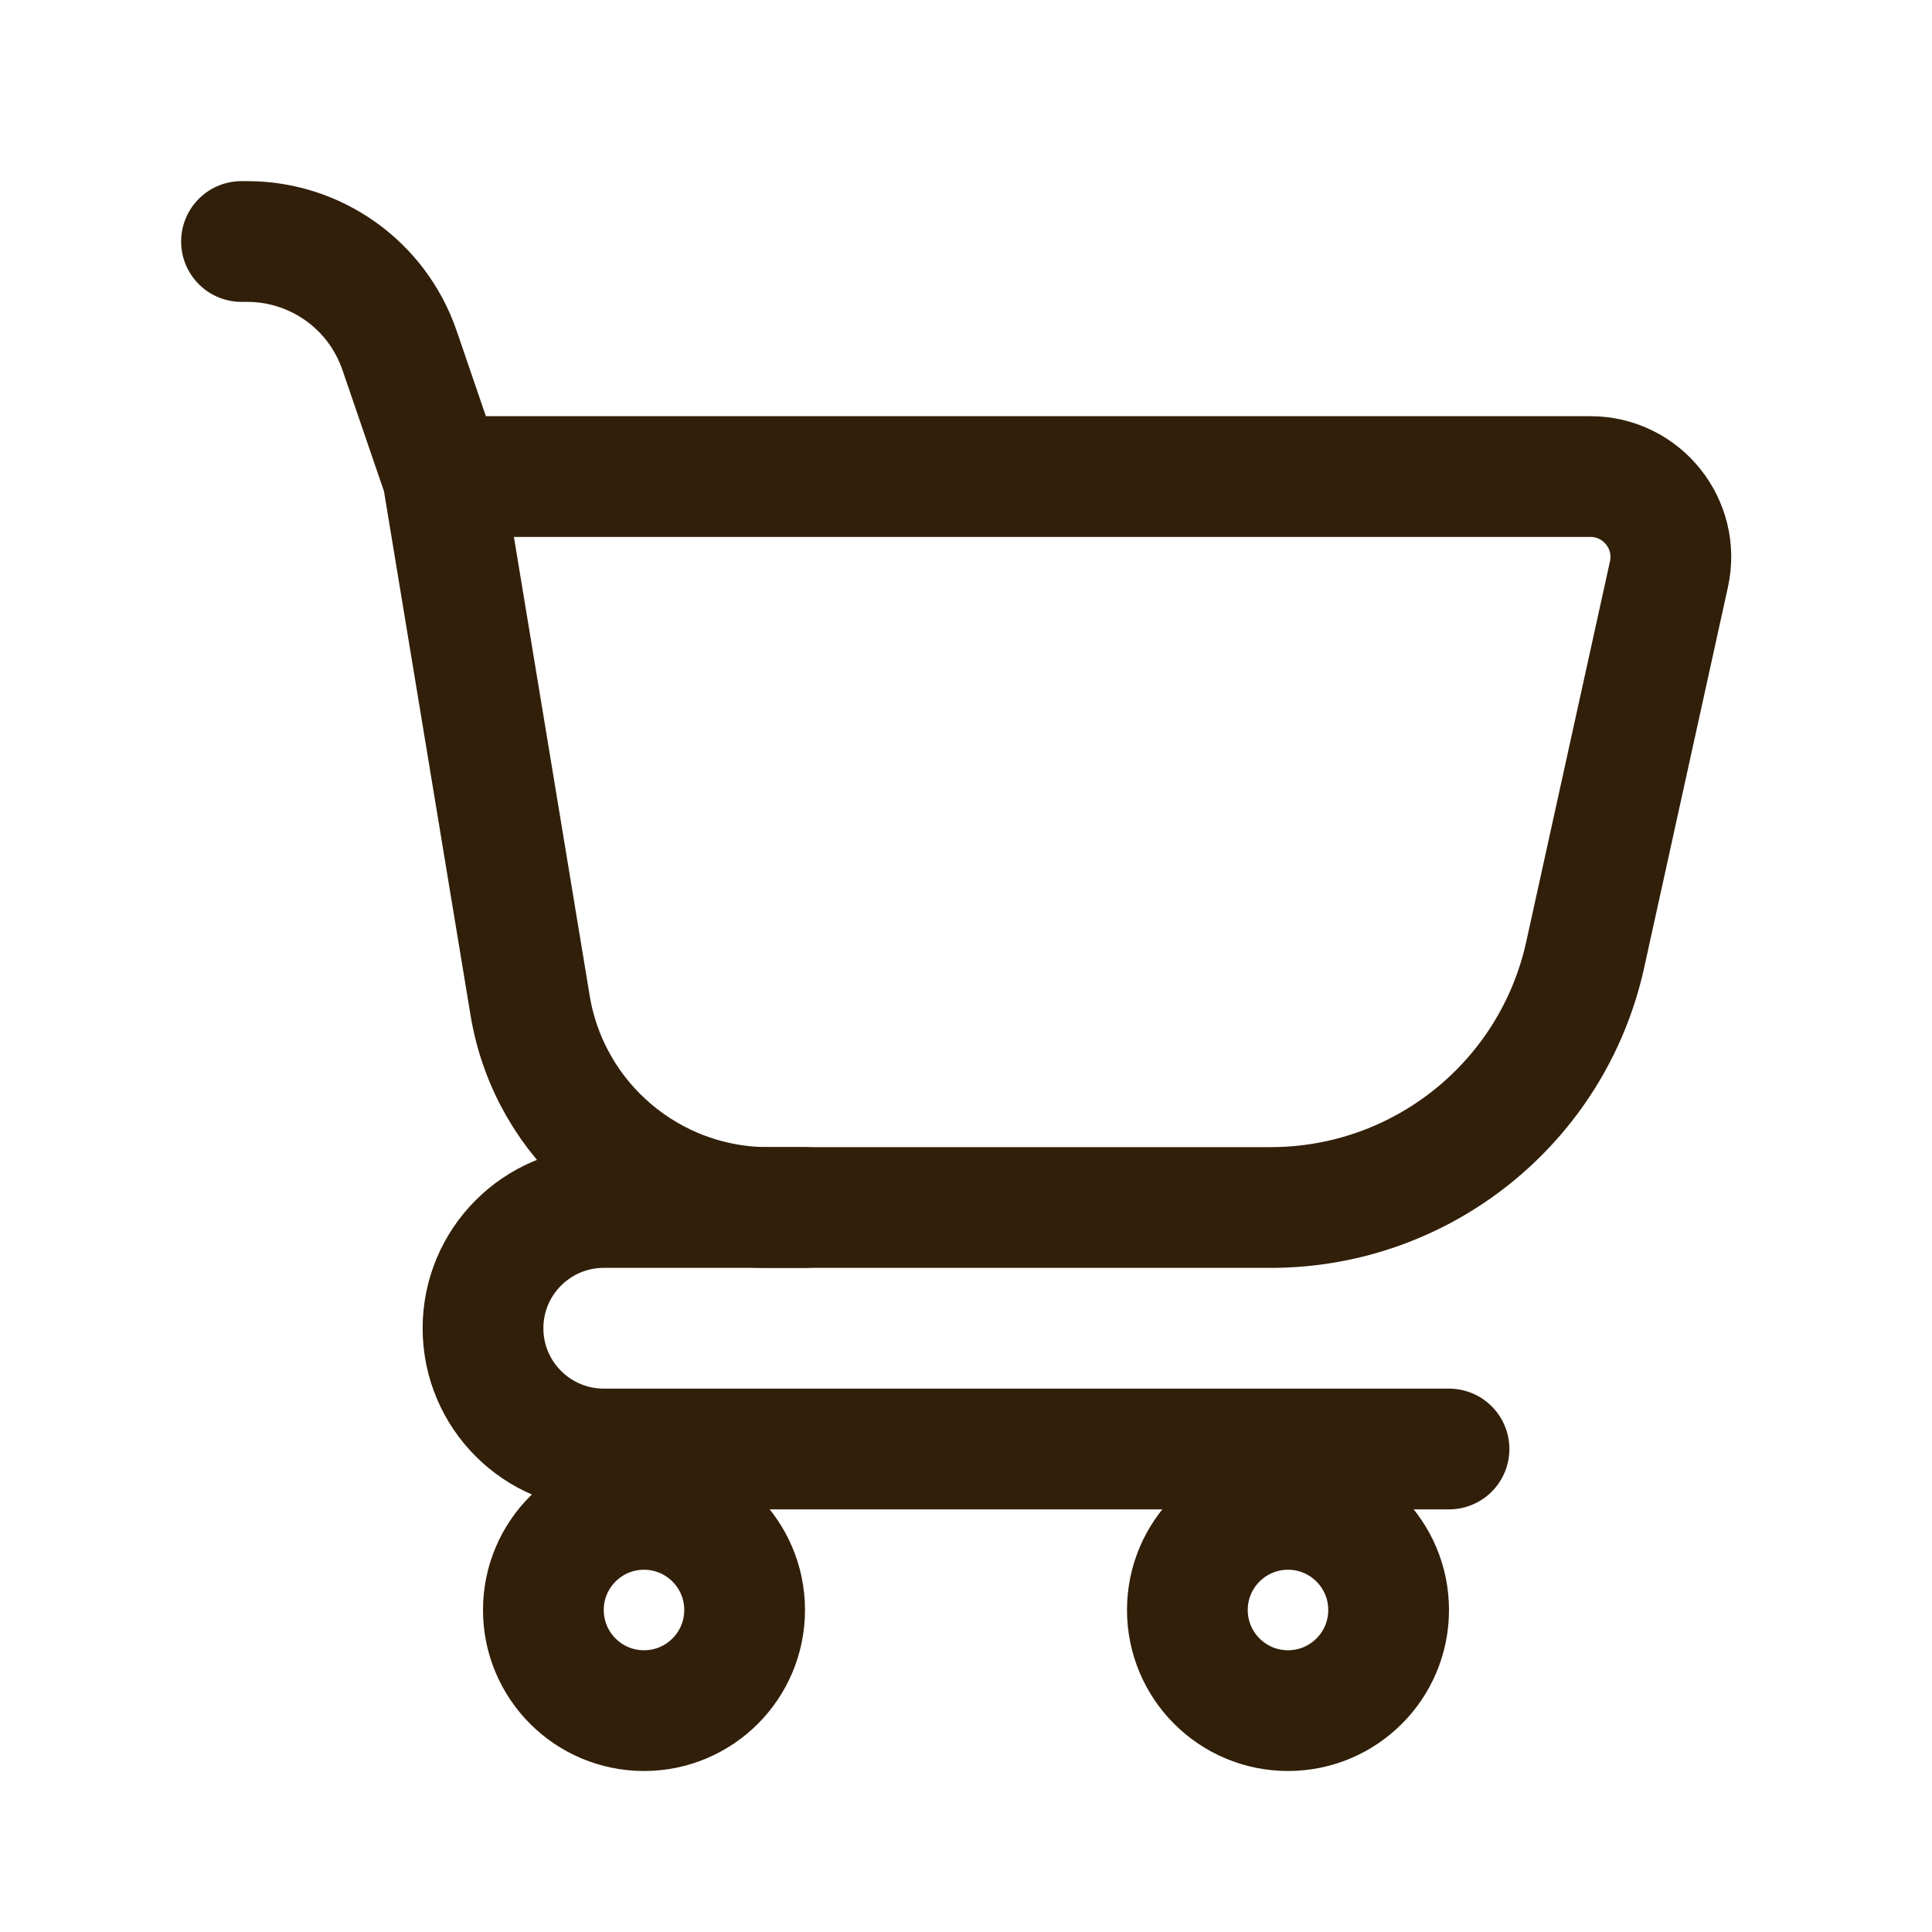
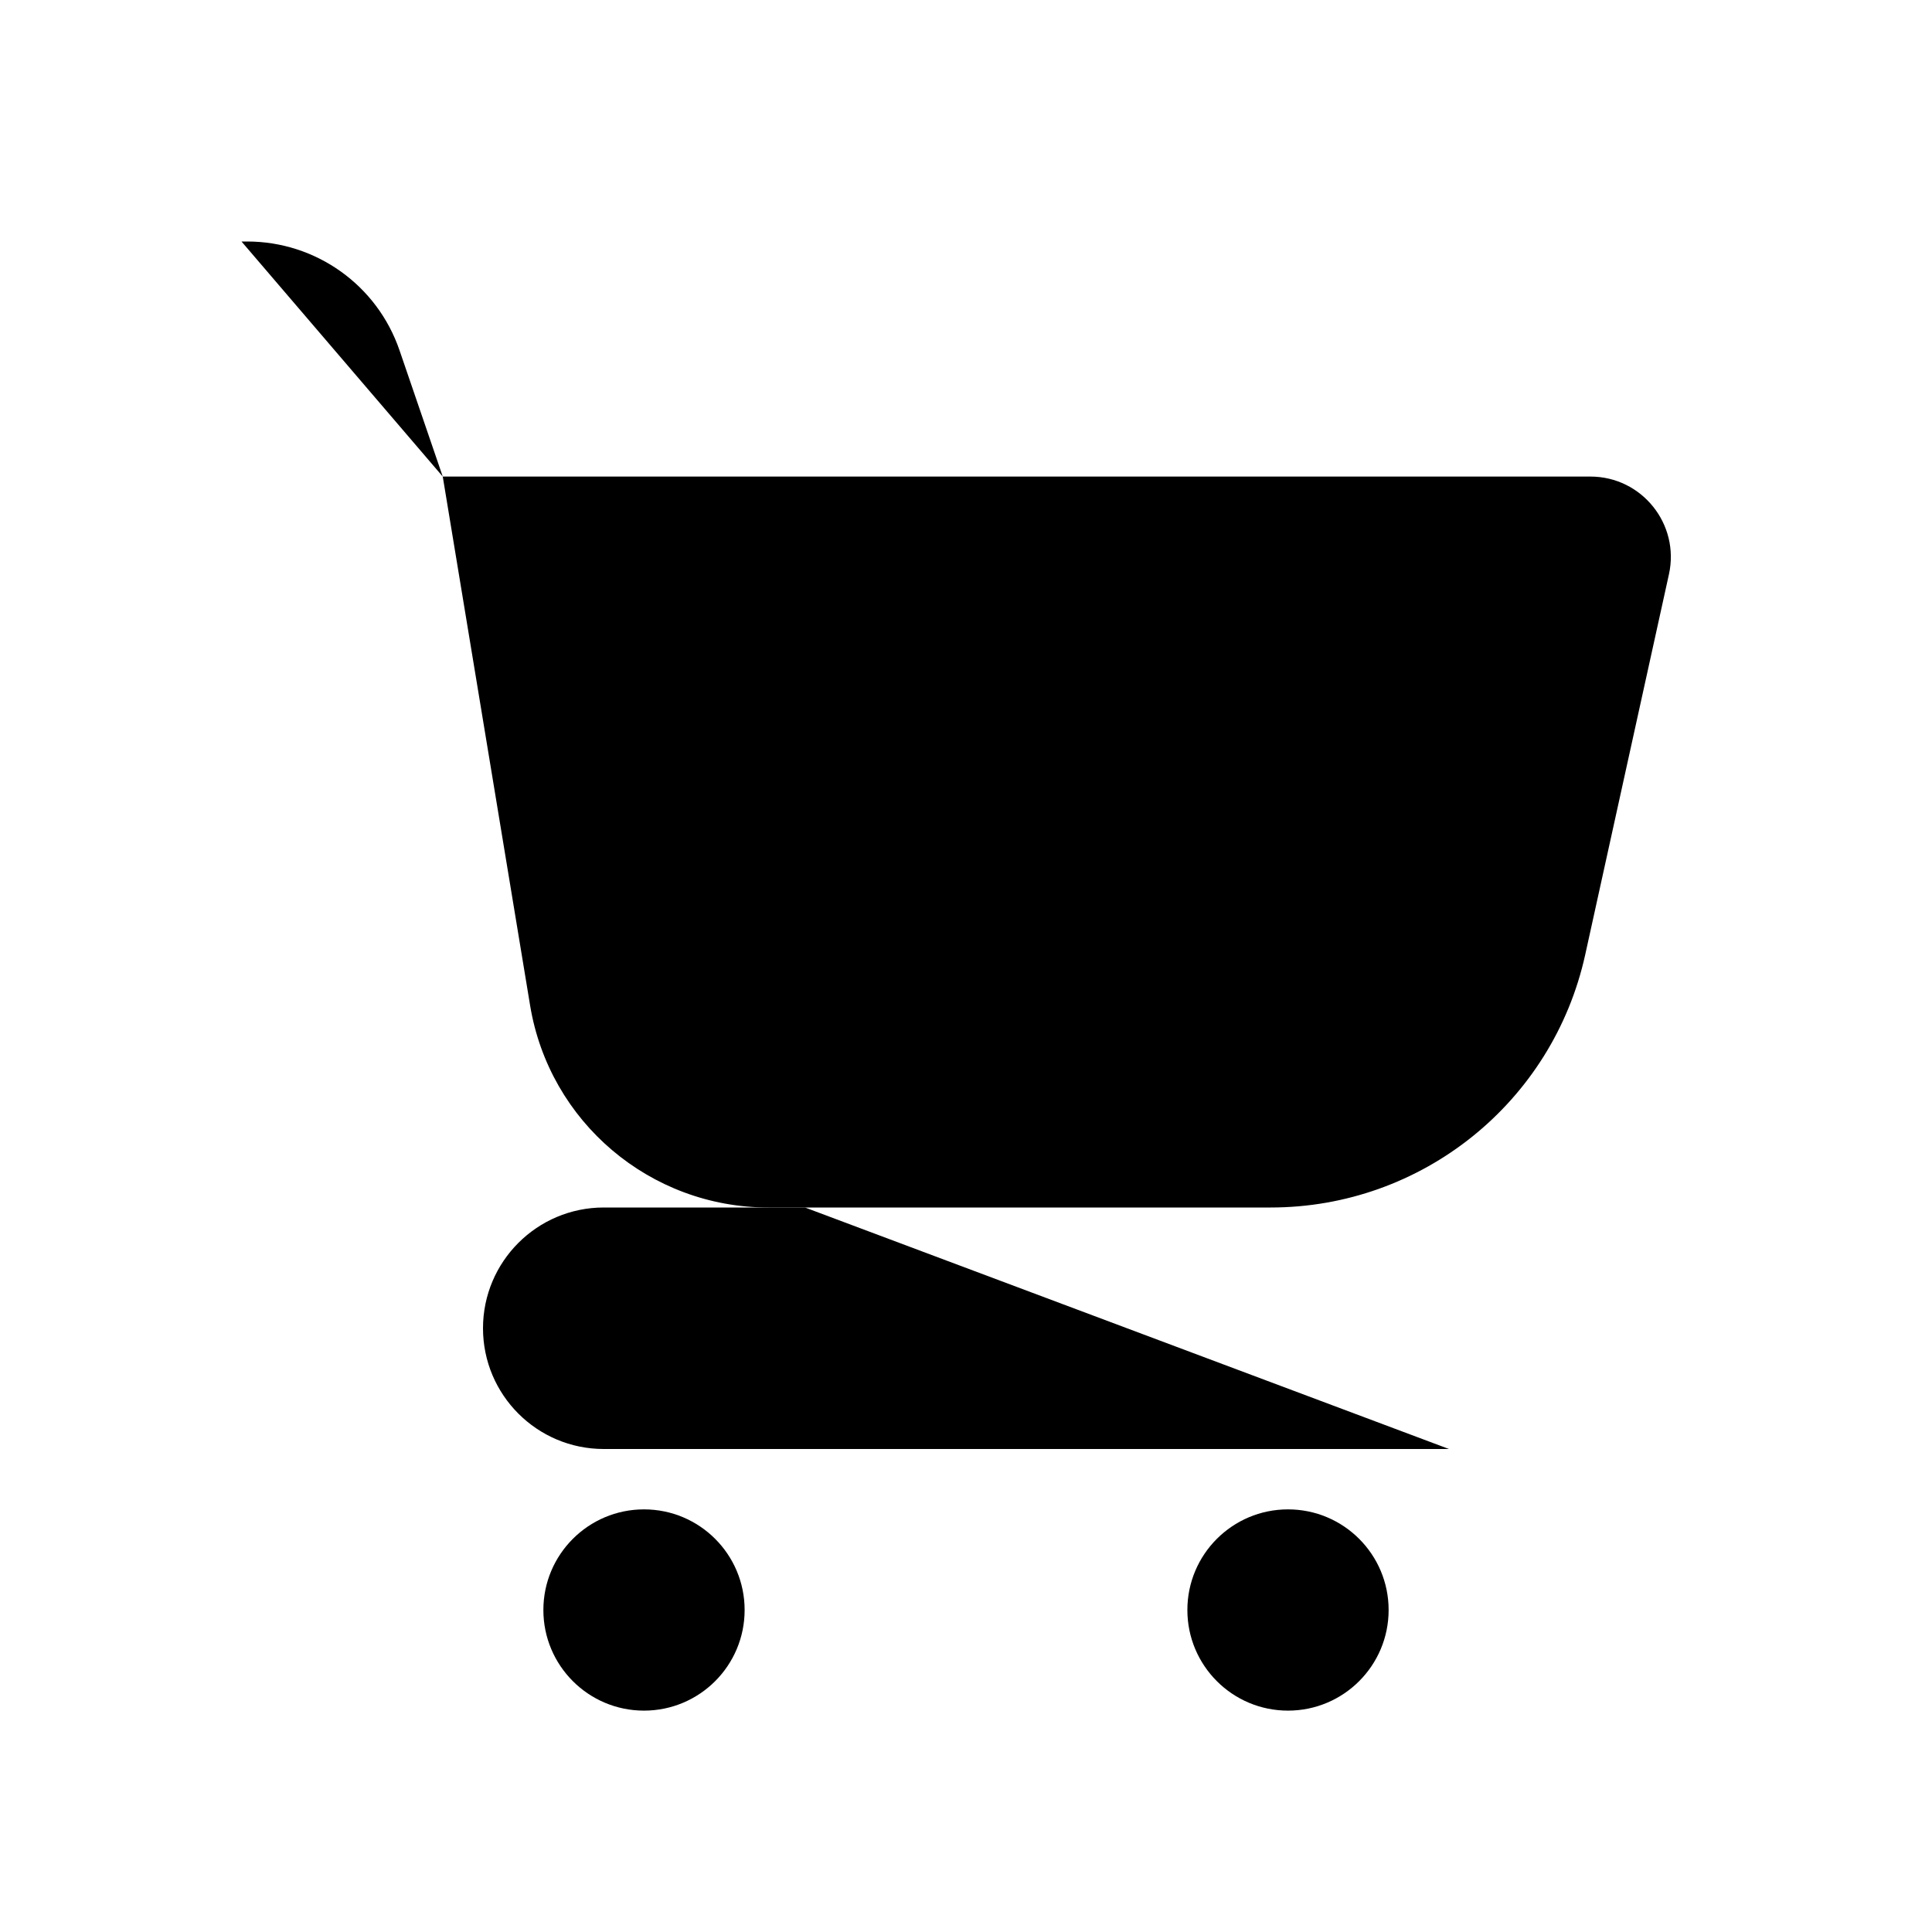
- <svg xmlns="http://www.w3.org/2000/svg" width="24" height="24" viewBox="0 0 24 24" fill="none">
-   <path d="M5.5 5.92H19.756C20.395 5.92 20.87 6.511 20.732 7.135L19.692 11.86C19.288 13.694 17.663 15 15.785 15H9.545C8.077 15 6.824 13.938 6.585 12.489L5.5 5.92ZM5.5 5.92L4.963 4.352C4.686 3.543 3.926 3 3.071 3H3" stroke="#311F09" stroke-width="1.5" stroke-linecap="round" />
-   <path d="M18 18H7.5C6.672 18 6 17.328 6 16.5V16.5C6 15.672 6.672 15 7.5 15H10" stroke="#311F09" stroke-width="1.5" stroke-linecap="round" />
-   <circle cx="8" cy="20" r="1.25" stroke="#311F09" stroke-width="1.5" />
-   <circle cx="16" cy="20" r="1.25" stroke="#311F09" stroke-width="1.5" />
+ <svg xmlns="http://www.w3.org/2000/svg" width="24" height="24" viewBox="0 0 24 24" fill="currentColor">
+   <path d="M5.5 5.92H19.756C20.395 5.92 20.87 6.511 20.732 7.135L19.692 11.86C19.288 13.694 17.663 15 15.785 15H9.545C8.077 15 6.824 13.938 6.585 12.489L5.5 5.92ZM5.5 5.92L4.963 4.352C4.686 3.543 3.926 3 3.071 3H3" stroke-width="1.5" stroke-linecap="round" />
+   <path d="M18 18H7.5C6.672 18 6 17.328 6 16.5V16.5C6 15.672 6.672 15 7.5 15H10" stroke-width="1.5" stroke-linecap="round" />
+   <circle cx="8" cy="20" r="1.25" stroke-width="1.5" />
+   <circle cx="16" cy="20" r="1.25" stroke-width="1.5" />
</svg>
